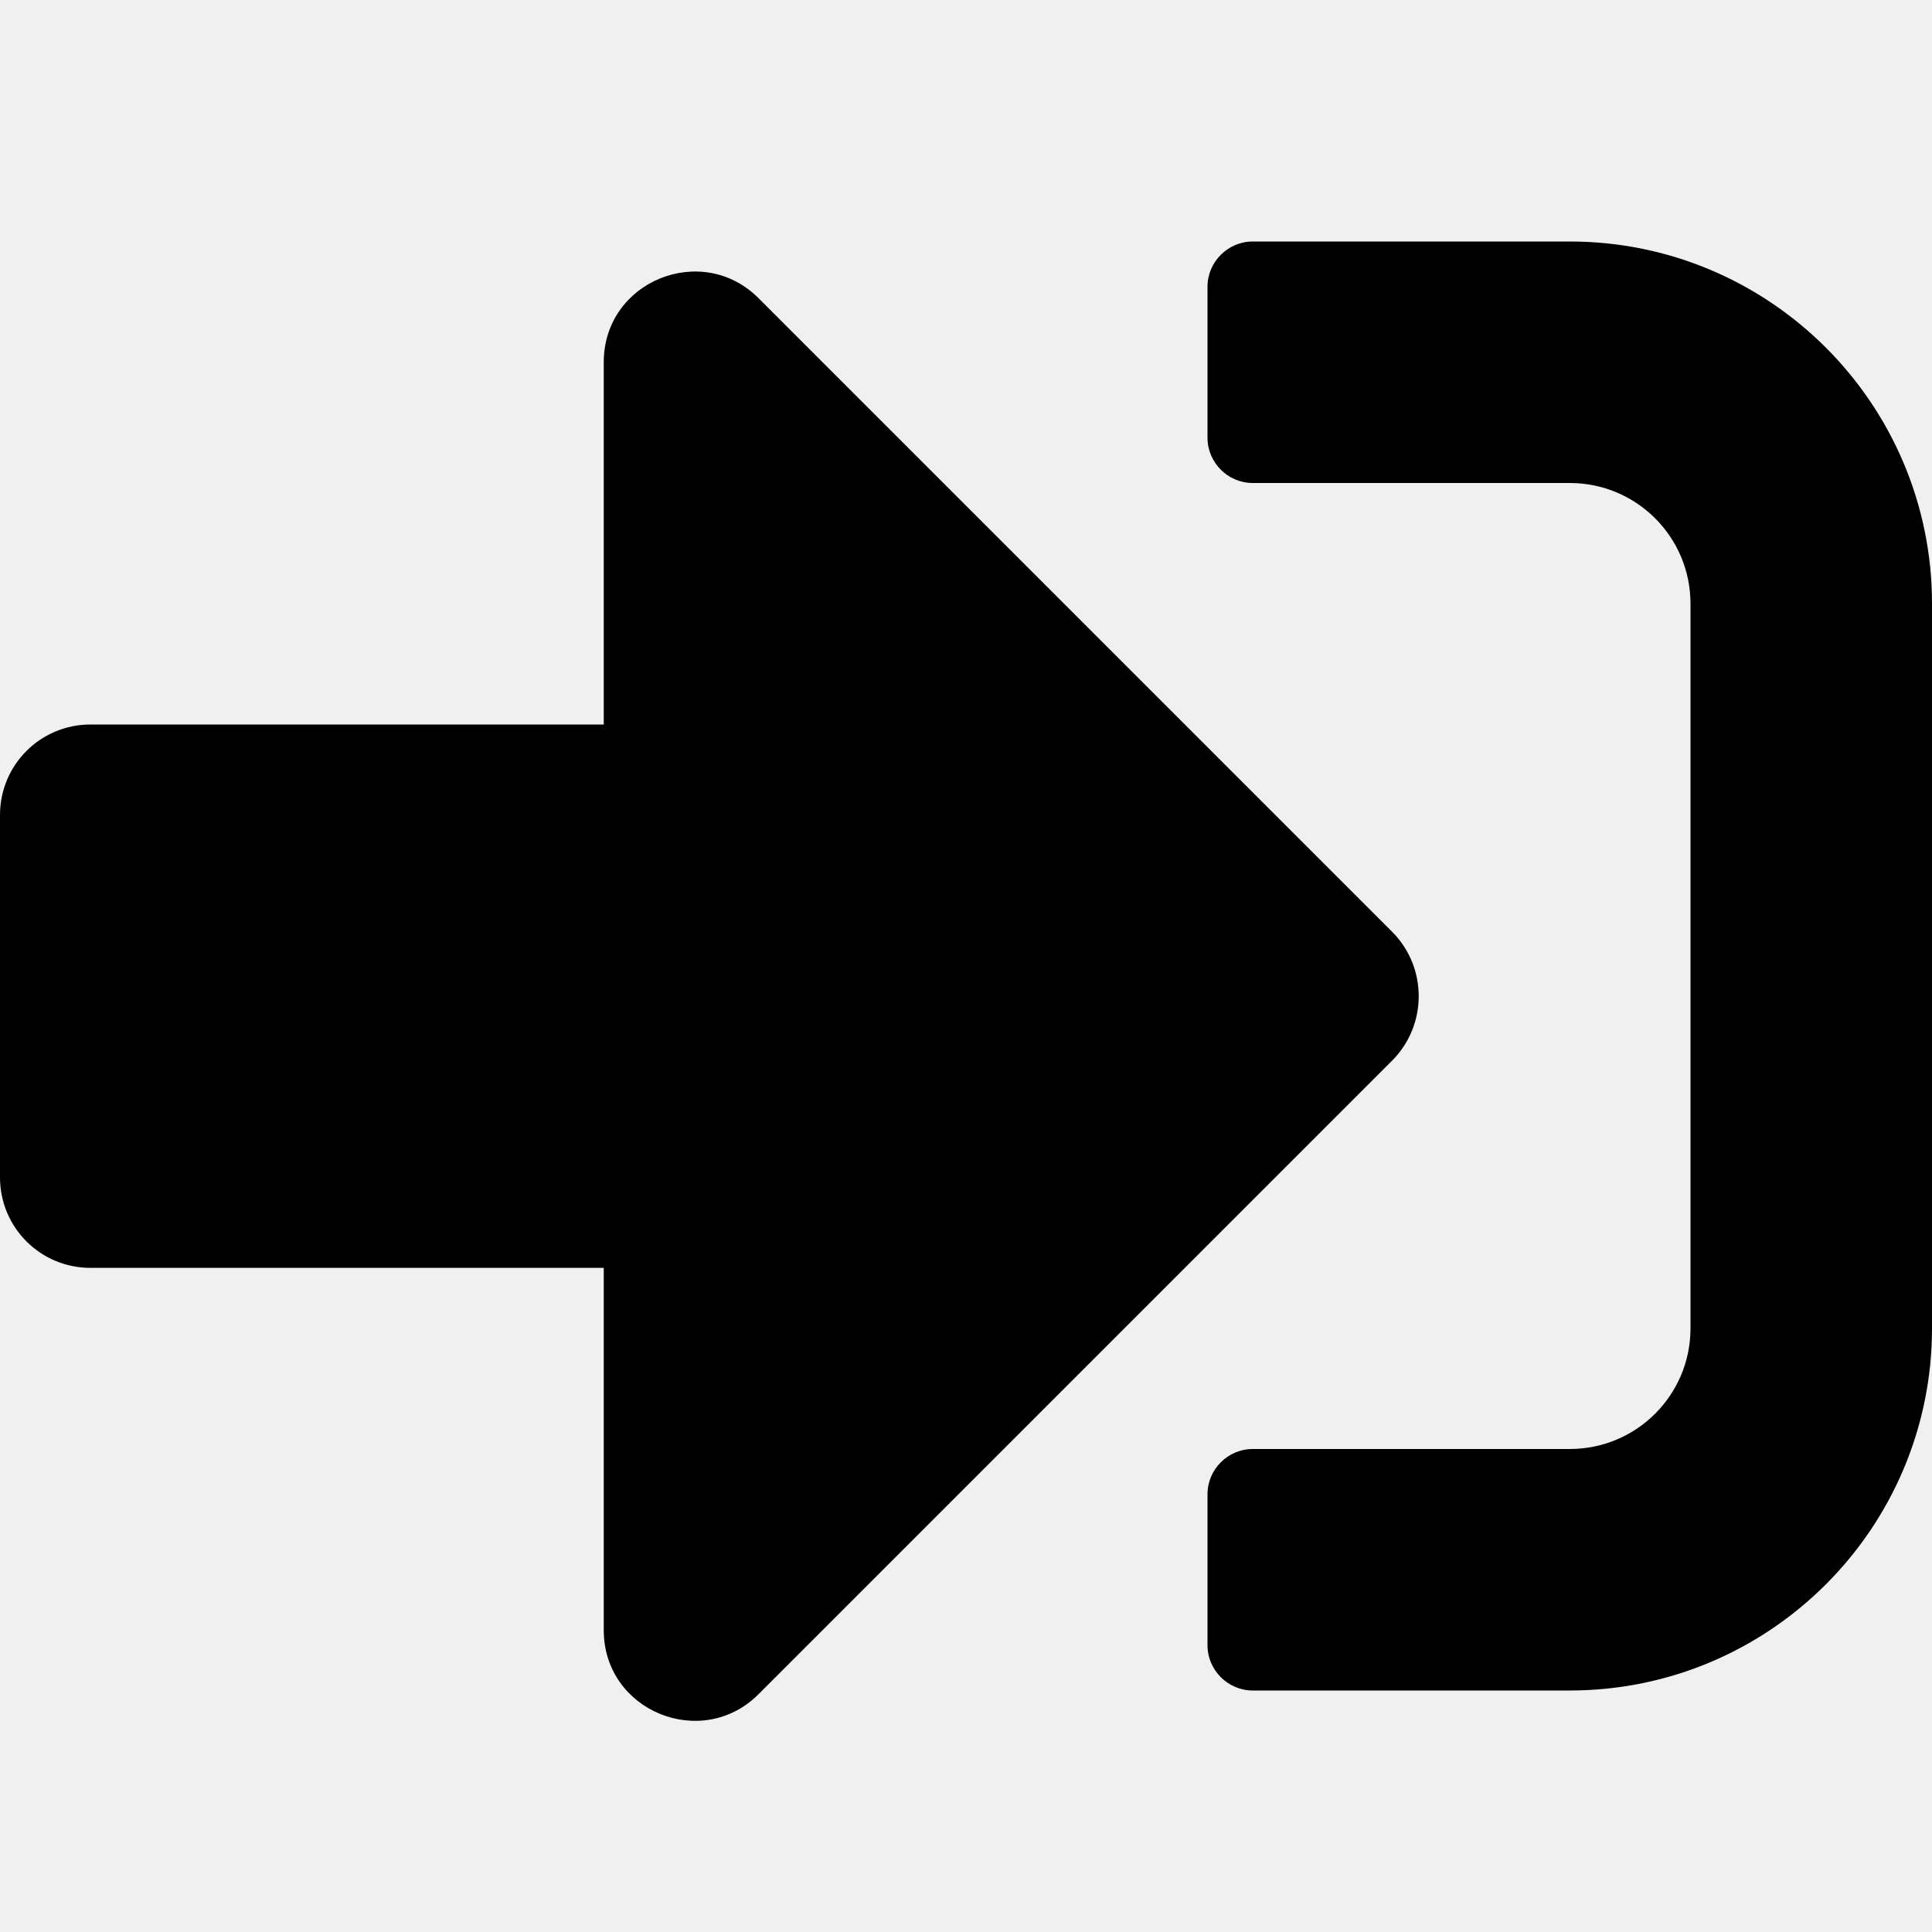
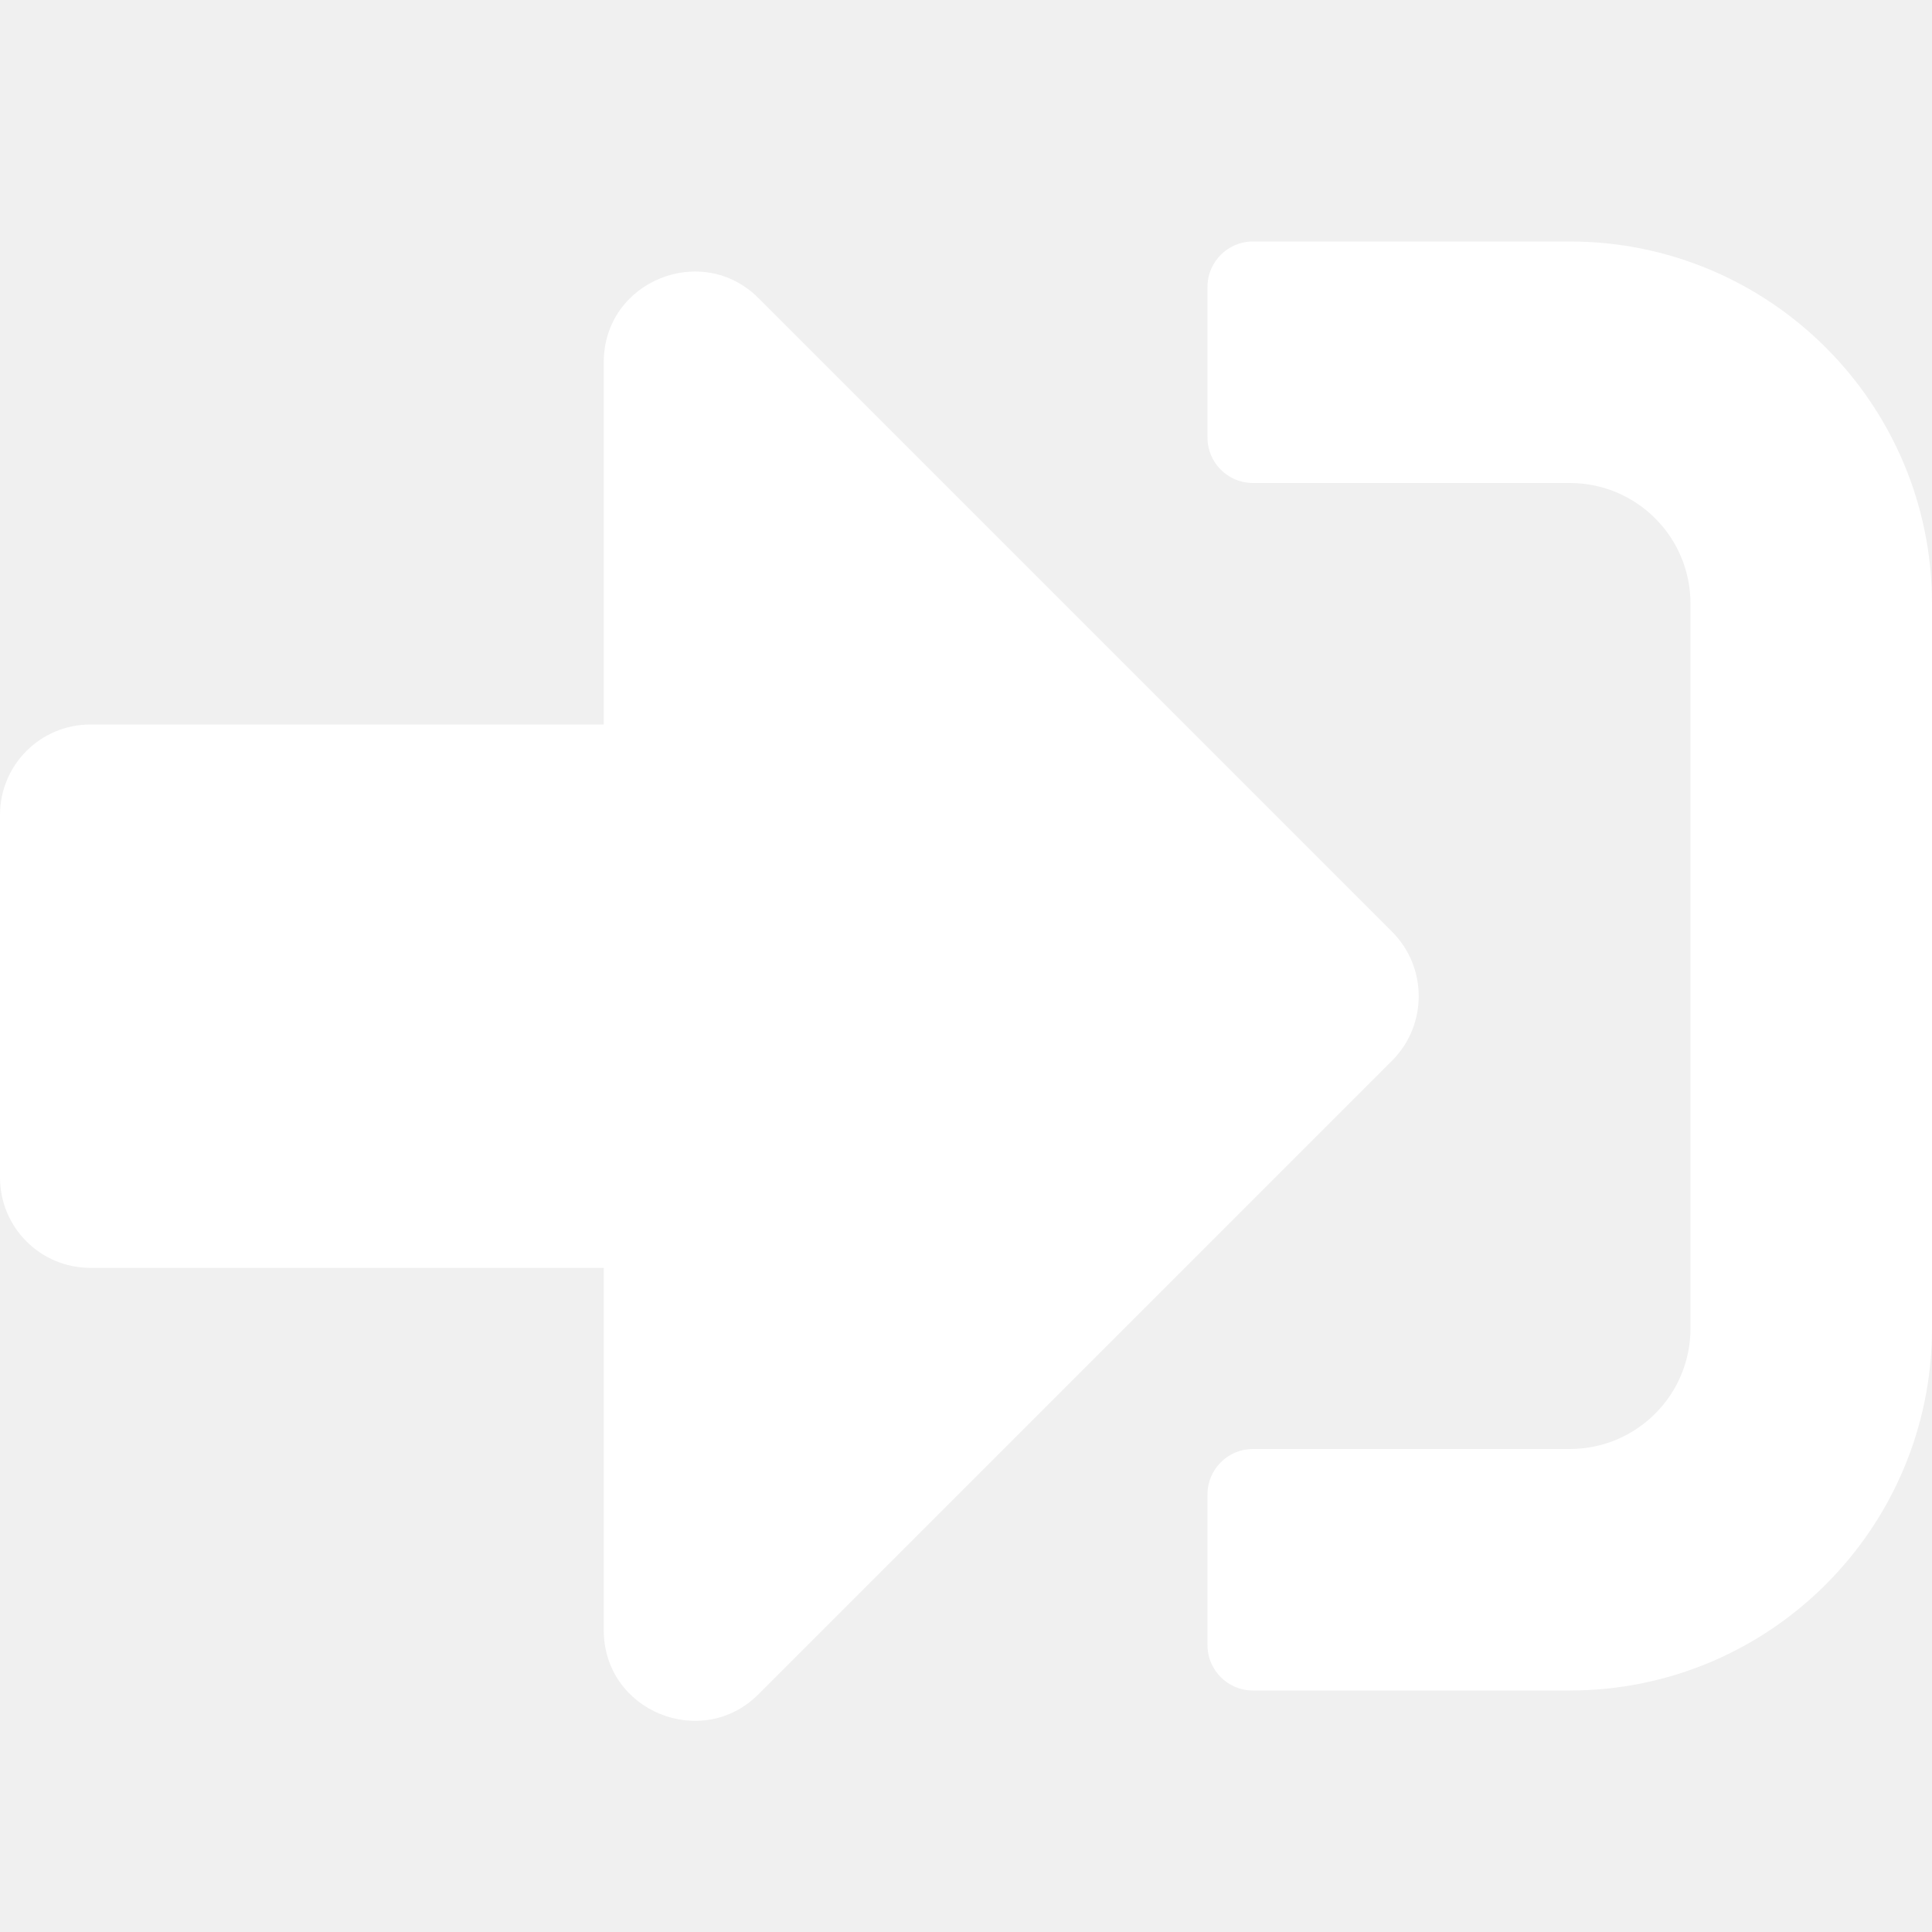
<svg xmlns="http://www.w3.org/2000/svg" aria-hidden="true" focusable="false" data-prefix="fas" data-icon="sign-in-alt" class="svg-inline--fa fa-sign-in-alt fa-w-16" role="img" viewBox="0 0 512 512">
-   <path fill="currentColor" d="M416 448h-84c-6.6 0-12-5.4-12-12v-40c0-6.6 5.4-12 12-12h84c17.7 0 32-14.3 32-32V160c0-17.7-14.3-32-32-32h-84c-6.6 0-12-5.4-12-12V76c0-6.6 5.4-12 12-12h84c53 0 96 43 96 96v192c0 53-43 96-96 96zm-47-201L201 79c-15-15-41-4.5-41 17v96H24c-13.3 0-24 10.7-24 24v96c0 13.3 10.7 24 24 24h136v96c0 21.5 26 32 41 17l168-168c9.3-9.4 9.3-24.6 0-34z" />
+   <path fill="#ffffff" d="M416 448h-84c-6.6 0-12-5.4-12-12v-40c0-6.6 5.4-12 12-12h84c17.7 0 32-14.3 32-32V160c0-17.7-14.3-32-32-32h-84c-6.6 0-12-5.4-12-12V76c0-6.6 5.4-12 12-12h84c53 0 96 43 96 96v192c0 53-43 96-96 96zm-47-201L201 79c-15-15-41-4.5-41 17v96H24c-13.3 0-24 10.7-24 24v96c0 13.3 10.7 24 24 24h136v96c0 21.5 26 32 41 17l168-168c9.3-9.4 9.3-24.6 0-34z" />
</svg>
